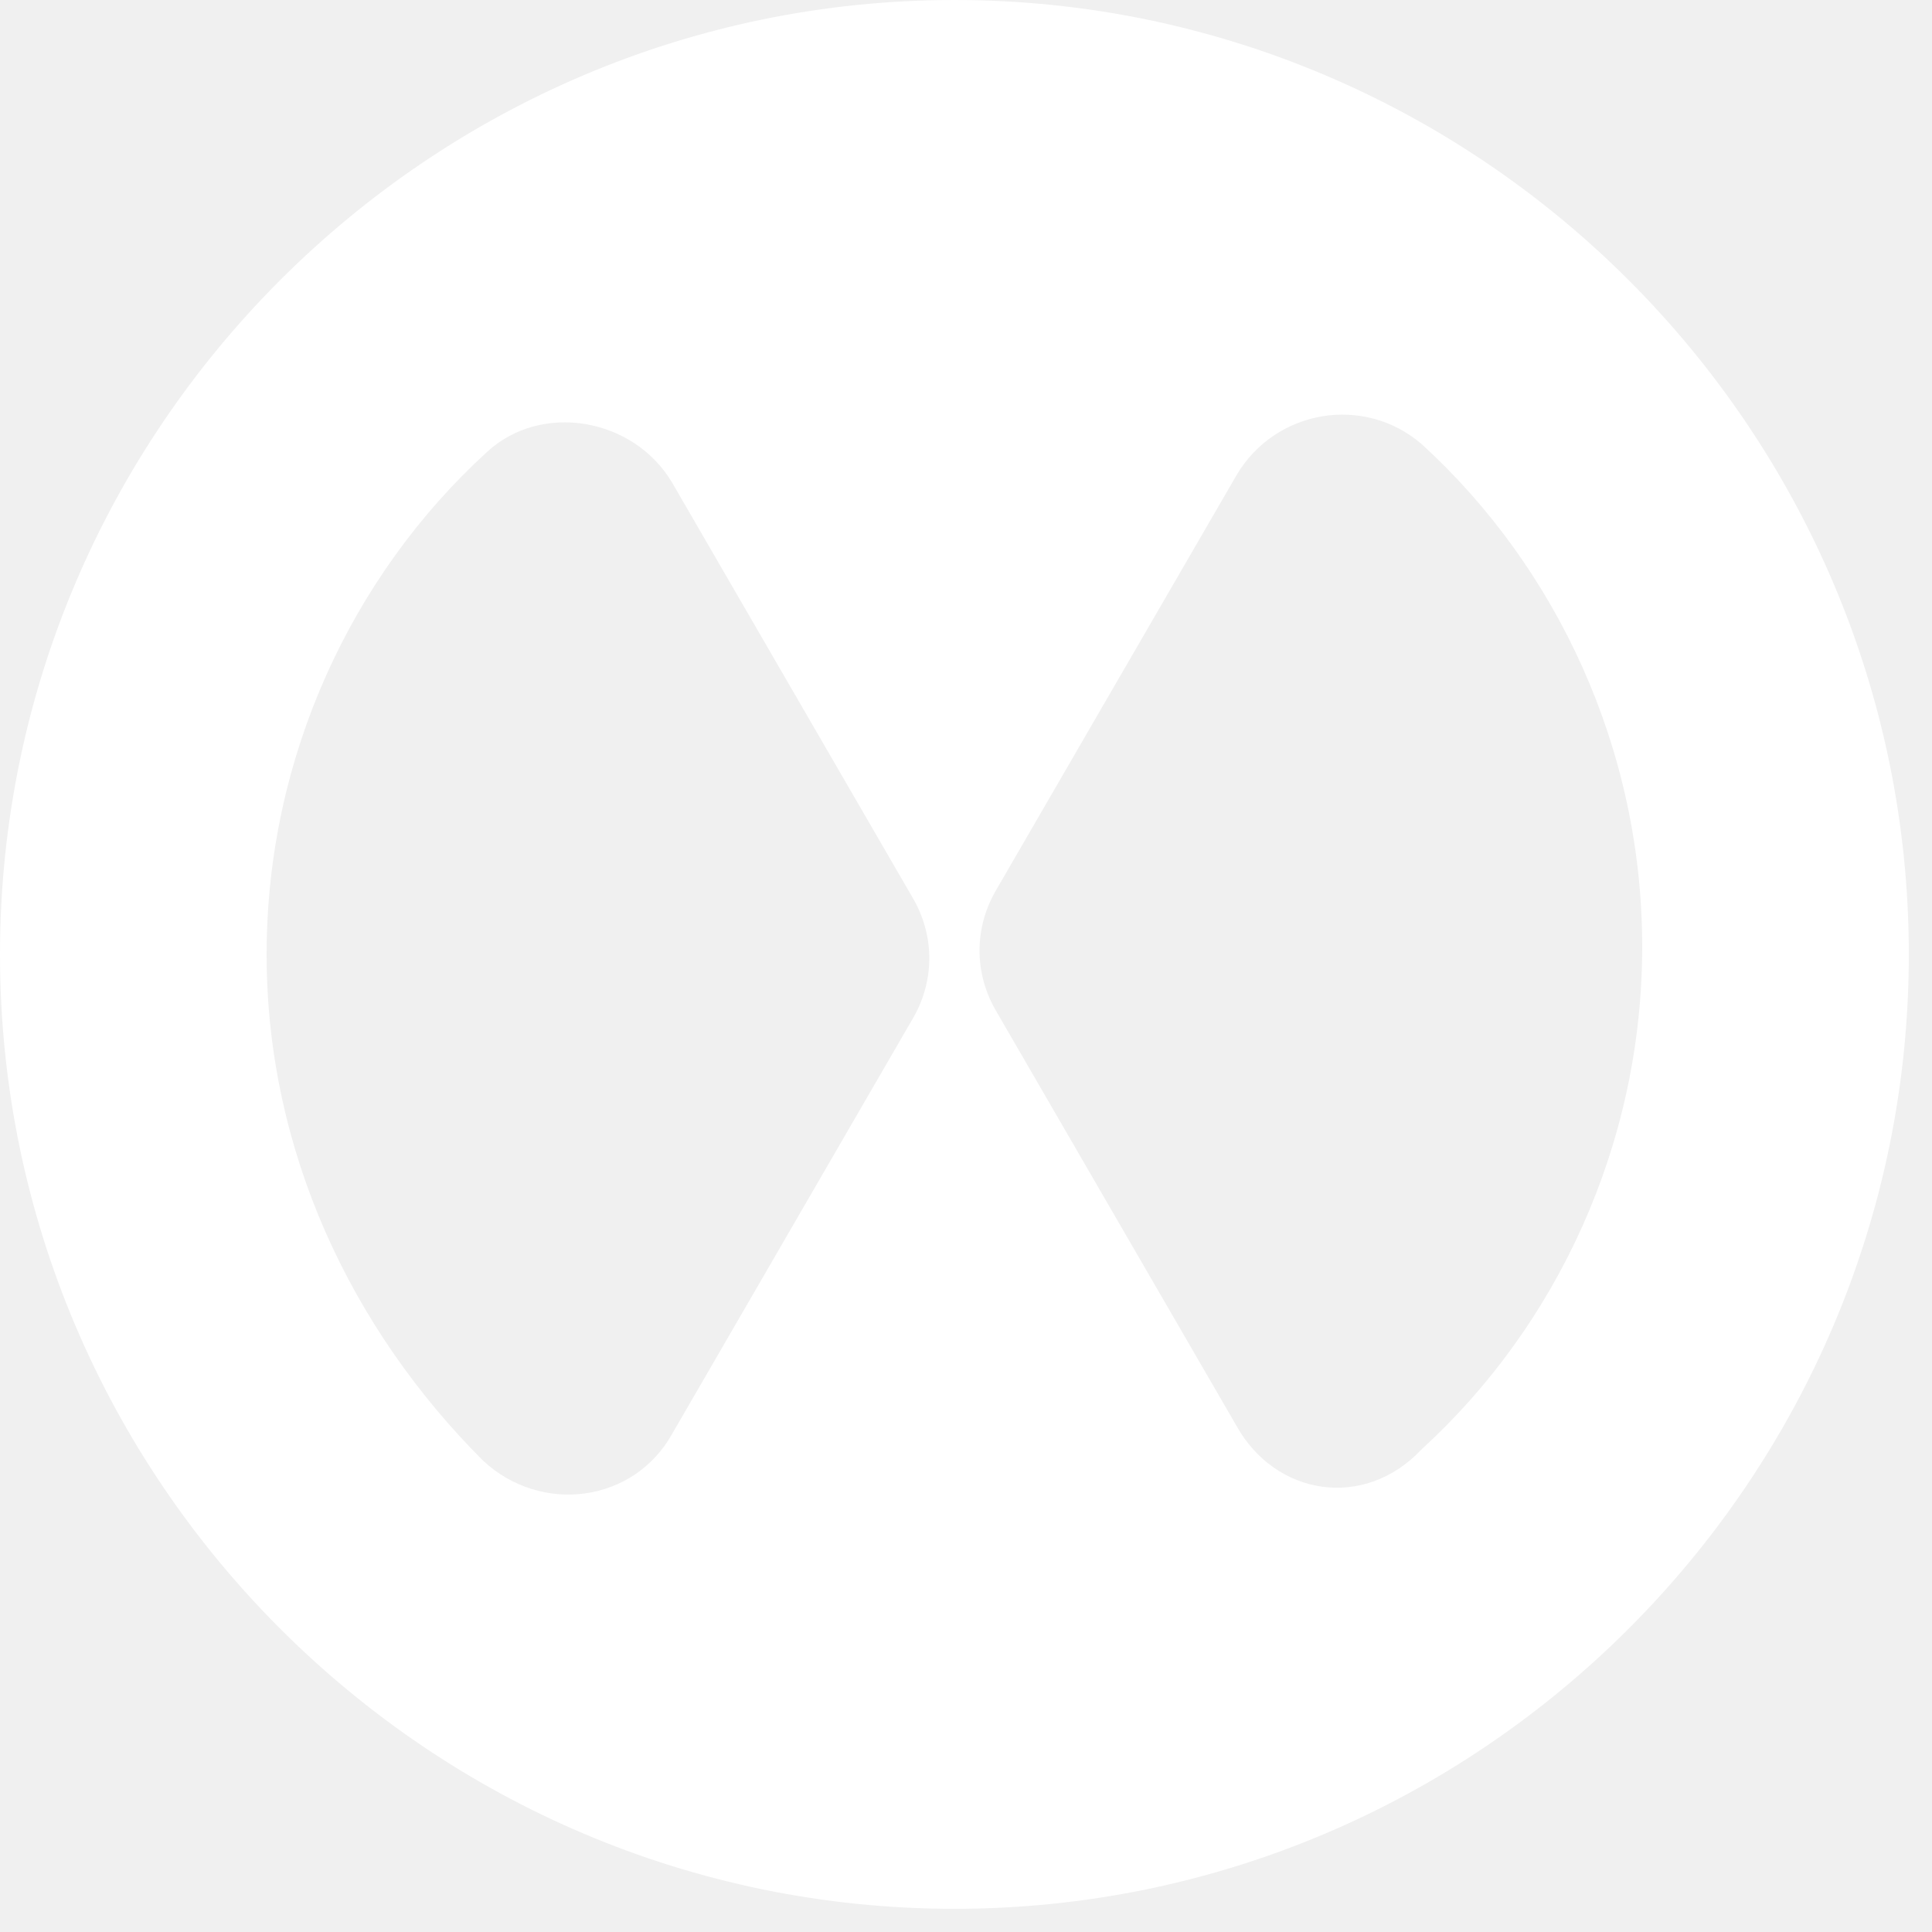
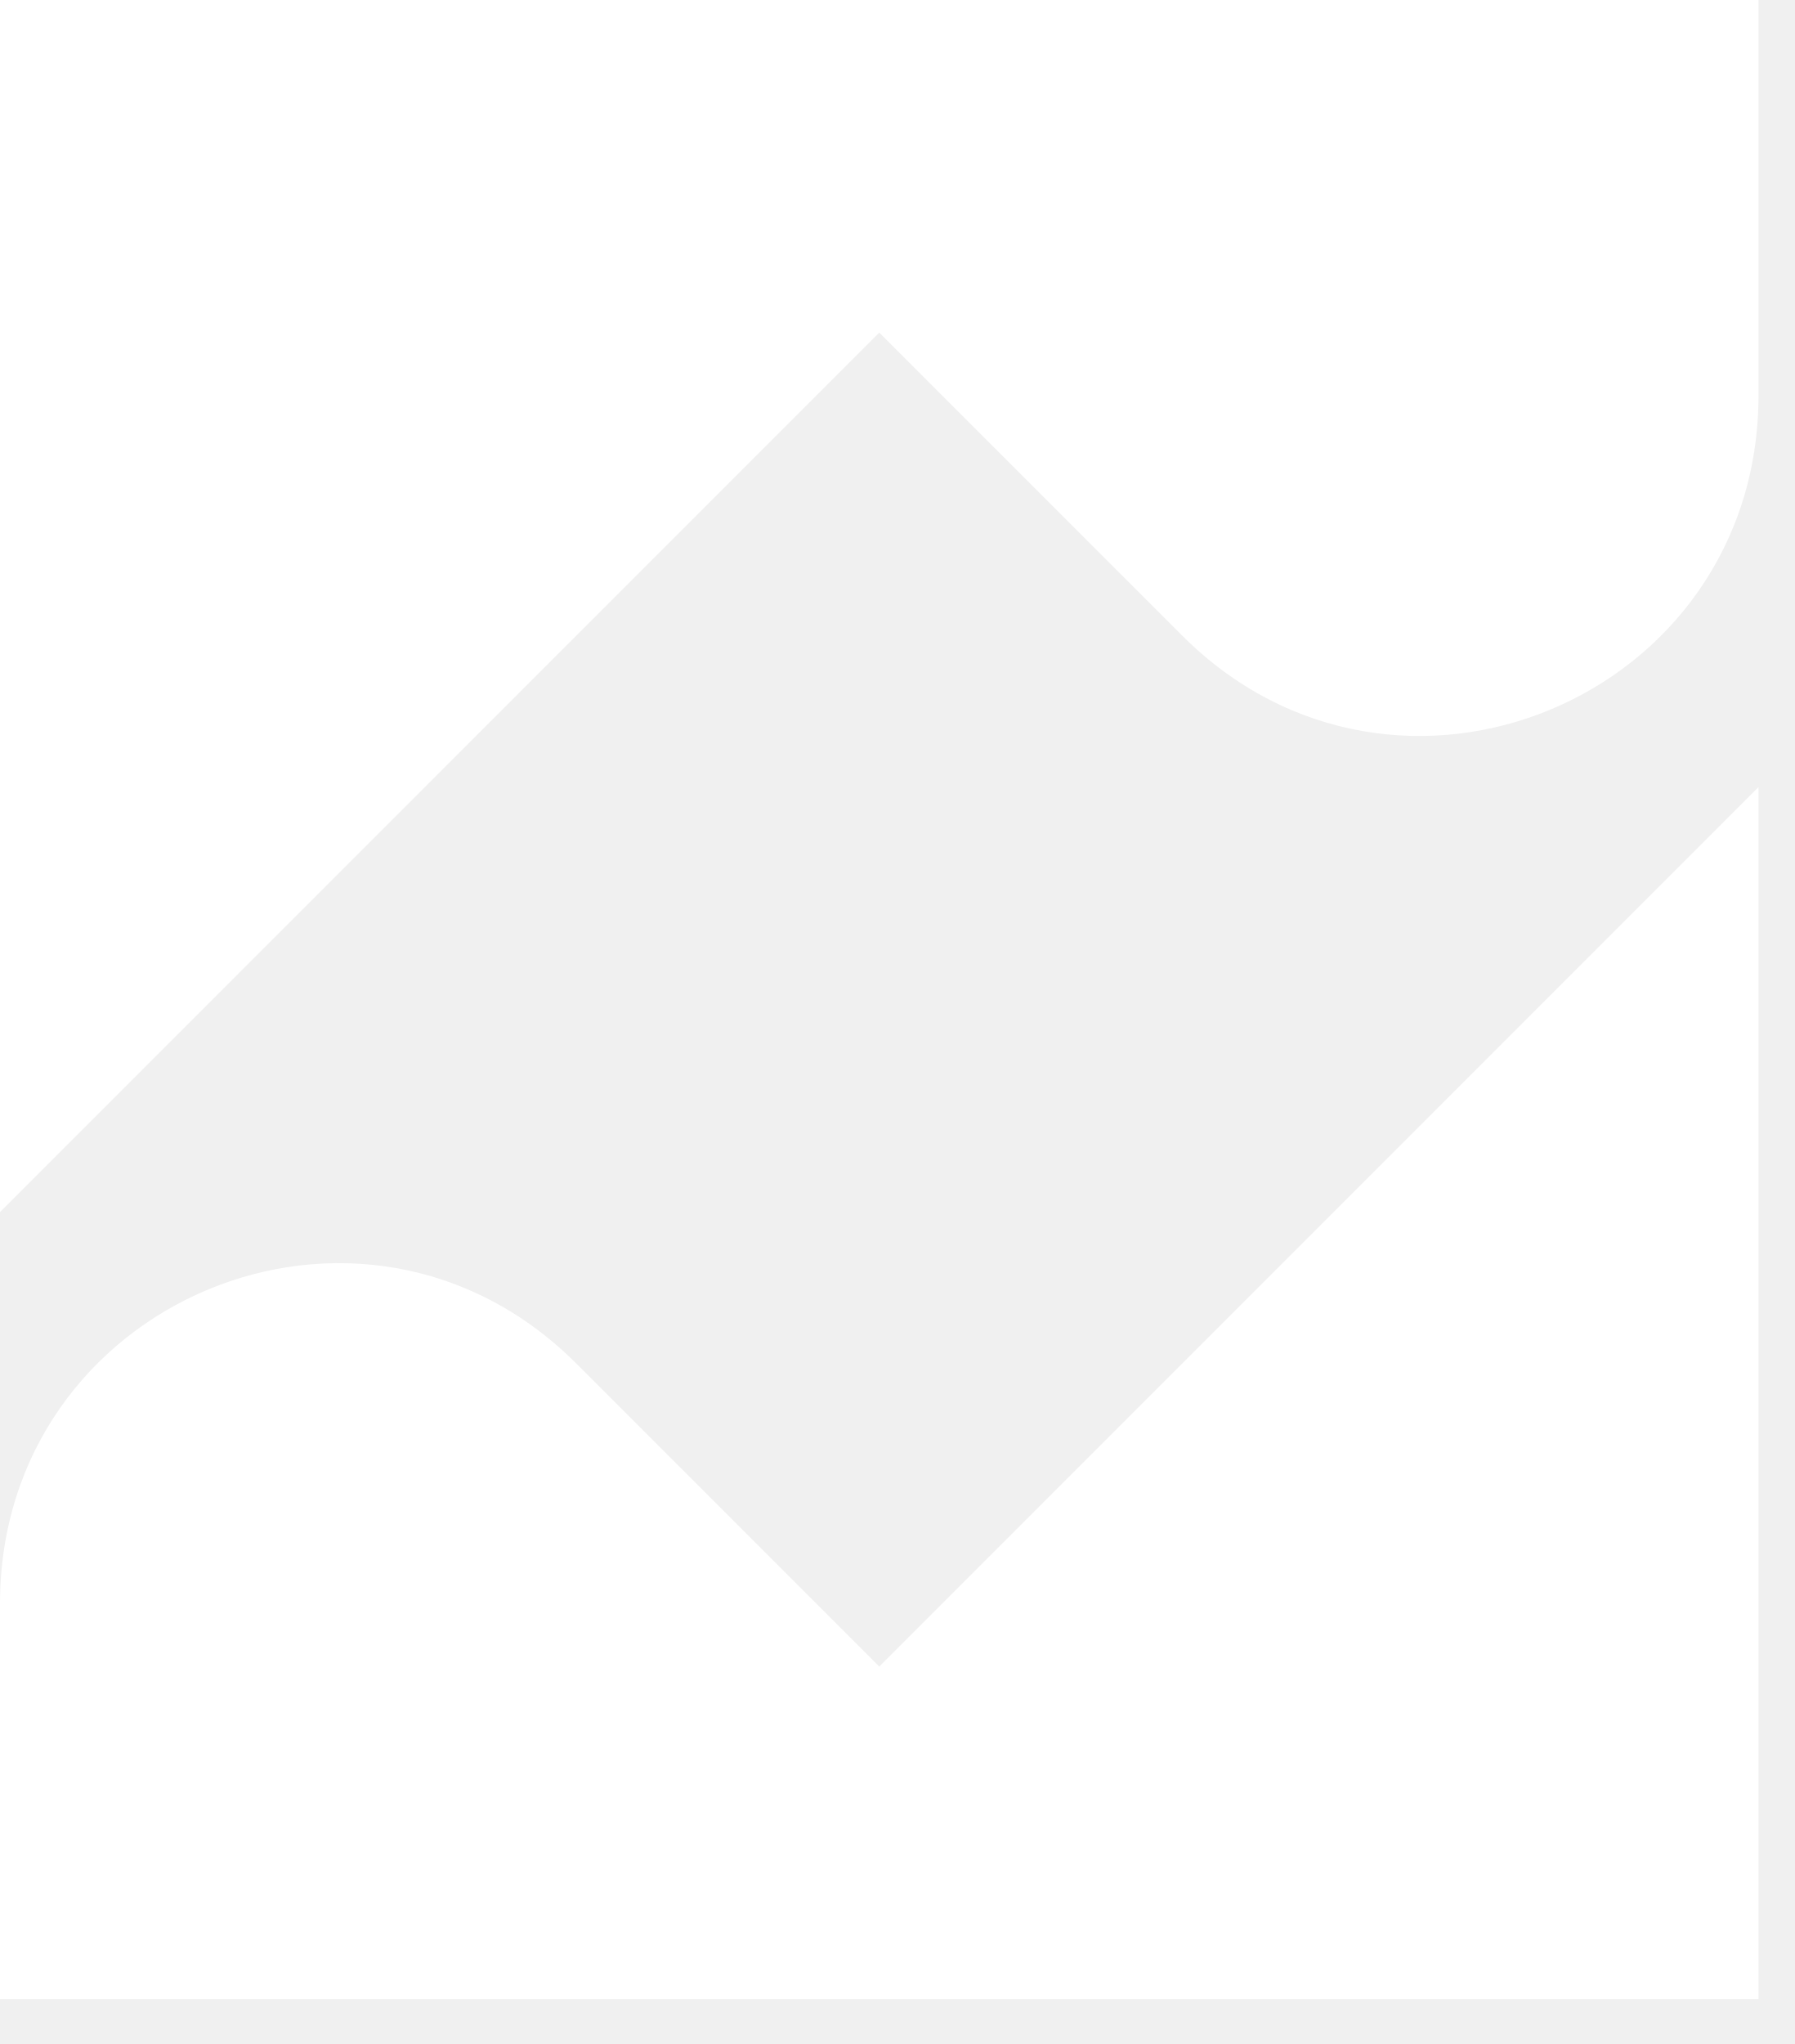
- <svg xmlns="http://www.w3.org/2000/svg" width="50" height="50" viewBox="0 0 50 50" fill="none">
-   <path d="M24.7 0C11.1 0 0 11.1 0 24.7C0 38.3 11.1 49.4 24.7 49.4C38.3 49.4 49.4 38.3 49.4 24.7C49.4 11.1 38.3 0 24.7 0ZM6.9 24.7C6.9 19.6 9.1 14.9 12.6 11.7C14 10.4 16.4 10.8 17.4 12.5L23.6 23.2C24.2 24.2 24.2 25.4 23.6 26.4L17.4 37.1C16.4 38.9 14 39.2 12.5 37.8C9.1 34.4 6.9 29.8 6.9 24.7ZM32 36.9L25.8 26.2C25.2 25.2 25.2 24 25.8 23L32 12.3C33 10.6 35.3 10.2 36.8 11.5C40.3 14.7 42.5 19.4 42.5 24.5C42.5 29.6 40.3 34.3 36.8 37.5C35.3 39.1 33 38.7 32 36.9Z" fill="white" />
+ <svg xmlns="http://www.w3.org/2000/svg" width="36" height="41" viewBox="0 0 36 41" fill="none">
+   <path d="M17.641 33.429L11.563 27.351C7.264 23.052 0 26.091 0 32.169V40.1H35.282V15.788L17.641 33.429Z" fill="white" />
+   <path d="M17.641 6.671L23.719 12.749C28.018 17.048 35.282 14.009 35.282 7.931V0H0V24.312L17.641 6.671Z" fill="white" />
</svg>
